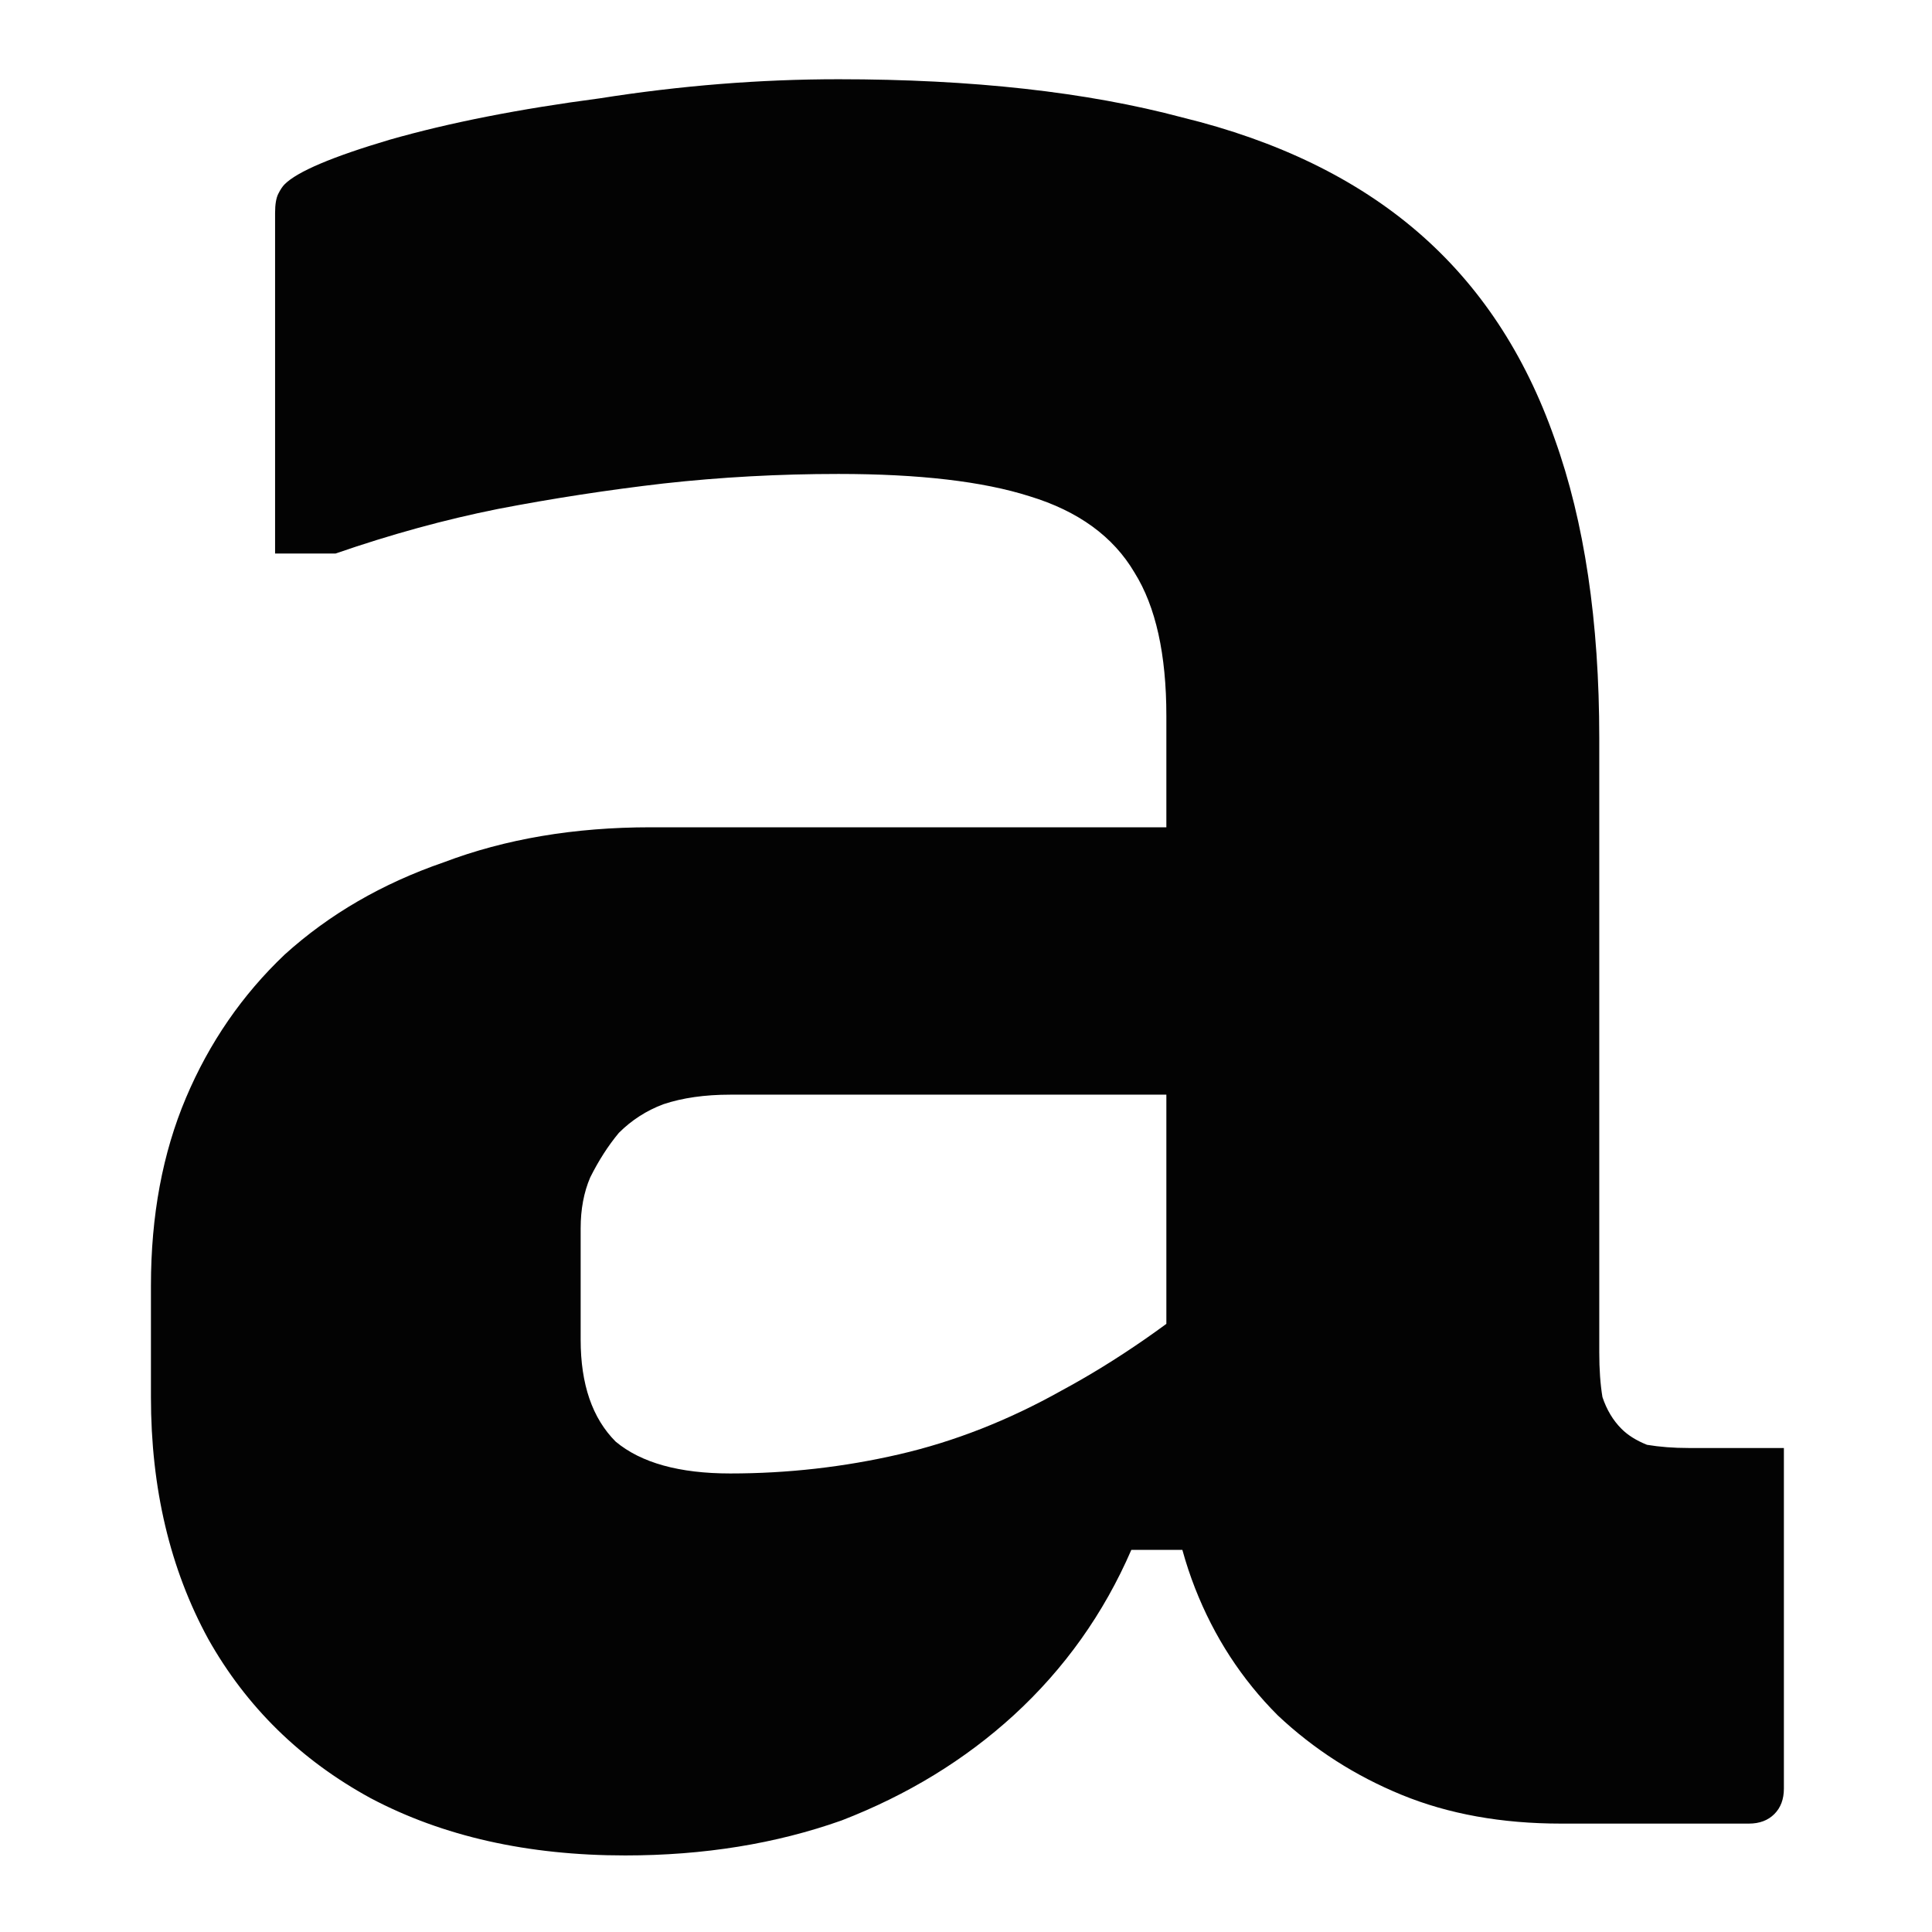
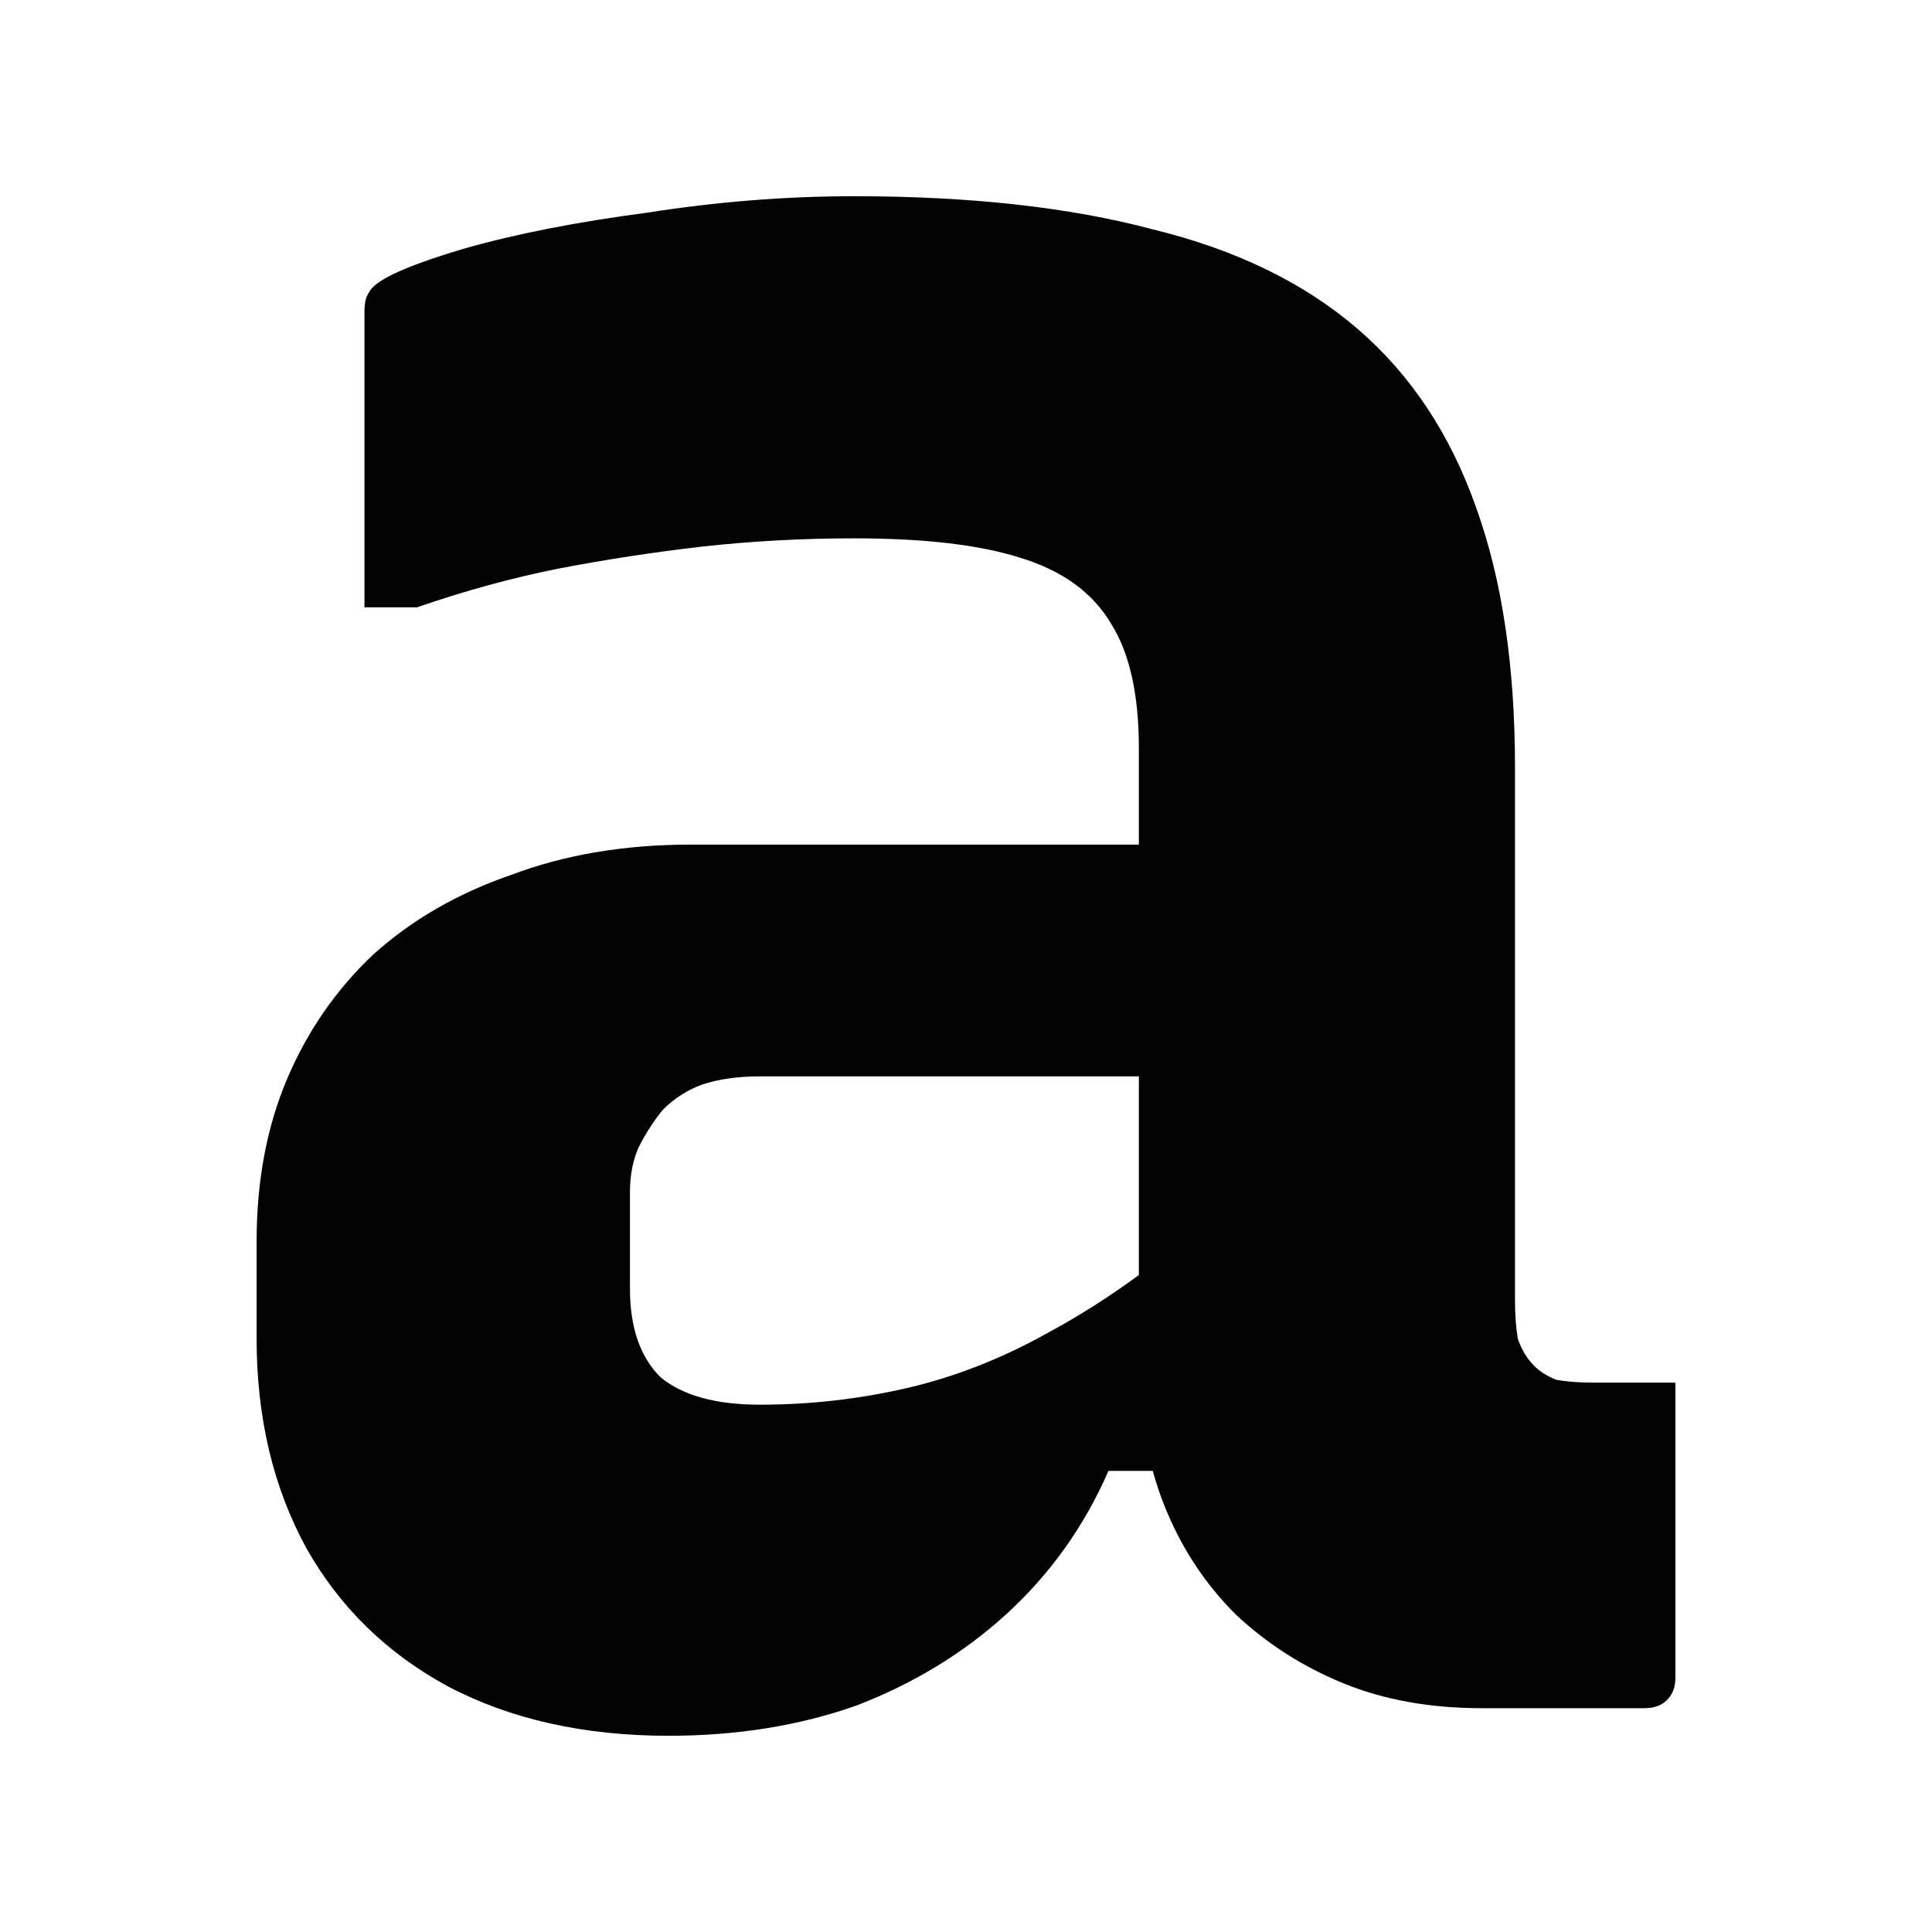
- <svg xmlns="http://www.w3.org/2000/svg" fill="none" viewBox="0 0 512 512">
+ <svg xmlns="http://www.w3.org/2000/svg" viewBox="0 0 512 512" fill="none">
  <style>
    @media (prefers-color-scheme: dark) {
      path { fill: #fcfcfc; }
    }
  </style>
-   <path d="M423.823 195.618v162.809c0 4.499.281 8.435.843 11.81 1.125 3.374 2.812 6.186 5.062 8.435 1.687 1.687 3.936 3.093 6.748 4.218 3.374.562 7.03.844 10.967.844h25.306v90.261c0 2.812-.843 5.062-2.53 6.749-1.687 1.687-3.937 2.53-6.749 2.53H413.7c-15.747 0-29.806-2.53-42.178-7.592-12.373-5.061-23.339-12.091-32.9-21.089-9.56-9.56-16.871-20.808-21.932-33.743-5.062-12.934-7.592-27.556-7.592-43.865V189.713c0-16.309-2.812-28.962-8.436-37.96-5.624-9.561-14.903-16.309-27.838-20.246-12.372-3.936-29.243-5.905-50.614-5.905-15.746 0-31.212.844-46.396 2.531a591.201 591.201 0 0 0-43.865 6.748c-14.06 2.812-28.4 6.749-43.022 11.81H72.899V56.429c0-2.249.281-3.936.844-5.06.562-1.125 1.124-1.969 1.687-2.531 3.374-3.375 12.653-7.311 27.837-11.81 15.747-4.5 34.305-8.155 55.676-10.967C180.313 22.687 201.402 21 222.21 21c35.43 0 65.798 3.374 91.105 10.123 25.307 6.186 46.115 16.309 62.424 30.368 16.309 14.06 28.4 32.337 36.274 54.832 7.873 21.933 11.81 48.364 11.81 79.295ZM153.881 355.052c0 11.81 3.094 20.808 9.28 26.994 6.748 5.624 16.871 8.436 30.368 8.436 15.184 0 30.087-1.687 44.709-5.061 14.622-3.375 28.962-8.998 43.022-16.872 14.622-7.873 29.244-17.996 43.865-30.368v72.547h-25.307c-7.31 16.871-17.714 31.493-31.212 43.865-12.934 11.81-28.118 21.089-45.552 27.838-17.434 6.186-36.555 9.279-57.363 9.279-25.869 0-48.364-5.061-67.485-15.184-18.558-10.123-32.899-24.182-43.022-42.178C45.061 415.789 40 394.419 40 370.237v-29.525c0-18.559 3.093-35.149 9.28-49.771 6.185-14.622 14.902-27.275 26.15-37.96 11.81-10.685 25.869-18.84 42.178-24.464 16.309-6.186 34.586-9.279 54.832-9.279h160.277c5.062 0 8.717 4.499 10.967 13.497 2.812 8.998 4.499 19.121 5.061 30.369.563 10.685.844 19.683.844 26.994h-156.06c-6.748 0-12.653.843-17.715 2.53-4.499 1.688-8.436 4.218-11.81 7.592-2.812 3.375-5.342 7.311-7.592 11.81-1.687 3.937-2.531 8.436-2.531 13.497v29.525Z" fill="#030303" />
+   <path d="M401.49 203.355v141.119c0 3.899.244 7.311.732 10.236.978 2.925 2.444 5.362 4.399 7.311 1.465 1.463 3.419 2.681 5.863 3.656 2.931.488 6.108.732 9.529.732H444v78.236c0 2.437-.732 4.388-2.198 5.85-1.466 1.462-3.421 2.193-5.864 2.193h-43.244c-13.682 0-25.897-2.193-36.646-6.581-10.751-4.386-20.279-10.48-28.586-18.279-8.306-8.286-14.659-18.036-19.056-29.248-4.398-11.211-6.596-23.885-6.596-38.021V198.236c0-14.136-2.444-25.103-7.33-32.902-4.887-8.288-12.949-14.137-24.188-17.549-10.749-3.412-25.408-5.119-43.976-5.119-13.681 0-27.119.732-40.312 2.194a514.757 514.757 0 0 0-38.113 5.849c-12.216 2.438-24.676 5.85-37.38 10.237H96.585V82.709c0-1.95.244-3.412.733-4.386.488-.975.977-1.707 1.466-2.194 2.931-2.925 10.994-6.337 24.186-10.236 13.682-3.9 29.807-7.069 48.375-9.506C189.913 53.462 208.236 52 226.316 52c30.784 0 57.169 2.925 79.158 8.774 21.988 5.362 40.067 14.137 54.238 26.323 14.17 12.187 24.675 28.029 31.517 47.527 6.84 19.011 10.261 41.92 10.261 68.731ZM166.947 341.548c0 10.237 2.688 18.036 8.063 23.398 5.863 4.875 14.659 7.312 26.386 7.312 13.193 0 26.141-1.462 38.846-4.387 12.704-2.925 25.164-7.799 37.38-14.624 12.705-6.824 25.409-15.598 38.113-26.322v62.882h-21.989c-6.351 14.623-15.391 27.297-27.119 38.021-11.237 10.237-24.43 18.279-39.578 24.129-15.148 5.362-31.761 8.043-49.841 8.043-22.476 0-42.021-4.387-58.635-13.161-16.124-8.774-28.585-20.96-37.38-36.559C72.397 394.194 68 375.671 68 354.71v-25.591c0-16.087 2.687-30.467 8.063-43.141 5.374-12.674 12.948-23.641 22.72-32.902 10.262-9.262 22.477-16.331 36.648-21.205 14.17-5.362 30.05-8.043 47.641-8.043h139.259c4.398 0 7.574 3.9 9.529 11.699 2.443 7.799 3.909 16.573 4.397 26.323.49 9.261.734 17.061.734 23.398H201.396c-5.863 0-10.994.73-15.392 2.193-3.909 1.463-7.33 3.656-10.261 6.58-2.444 2.925-4.642 6.337-6.597 10.237-1.466 3.412-2.199 7.312-2.199 11.699v25.591Z" fill="#030303" />
</svg>
